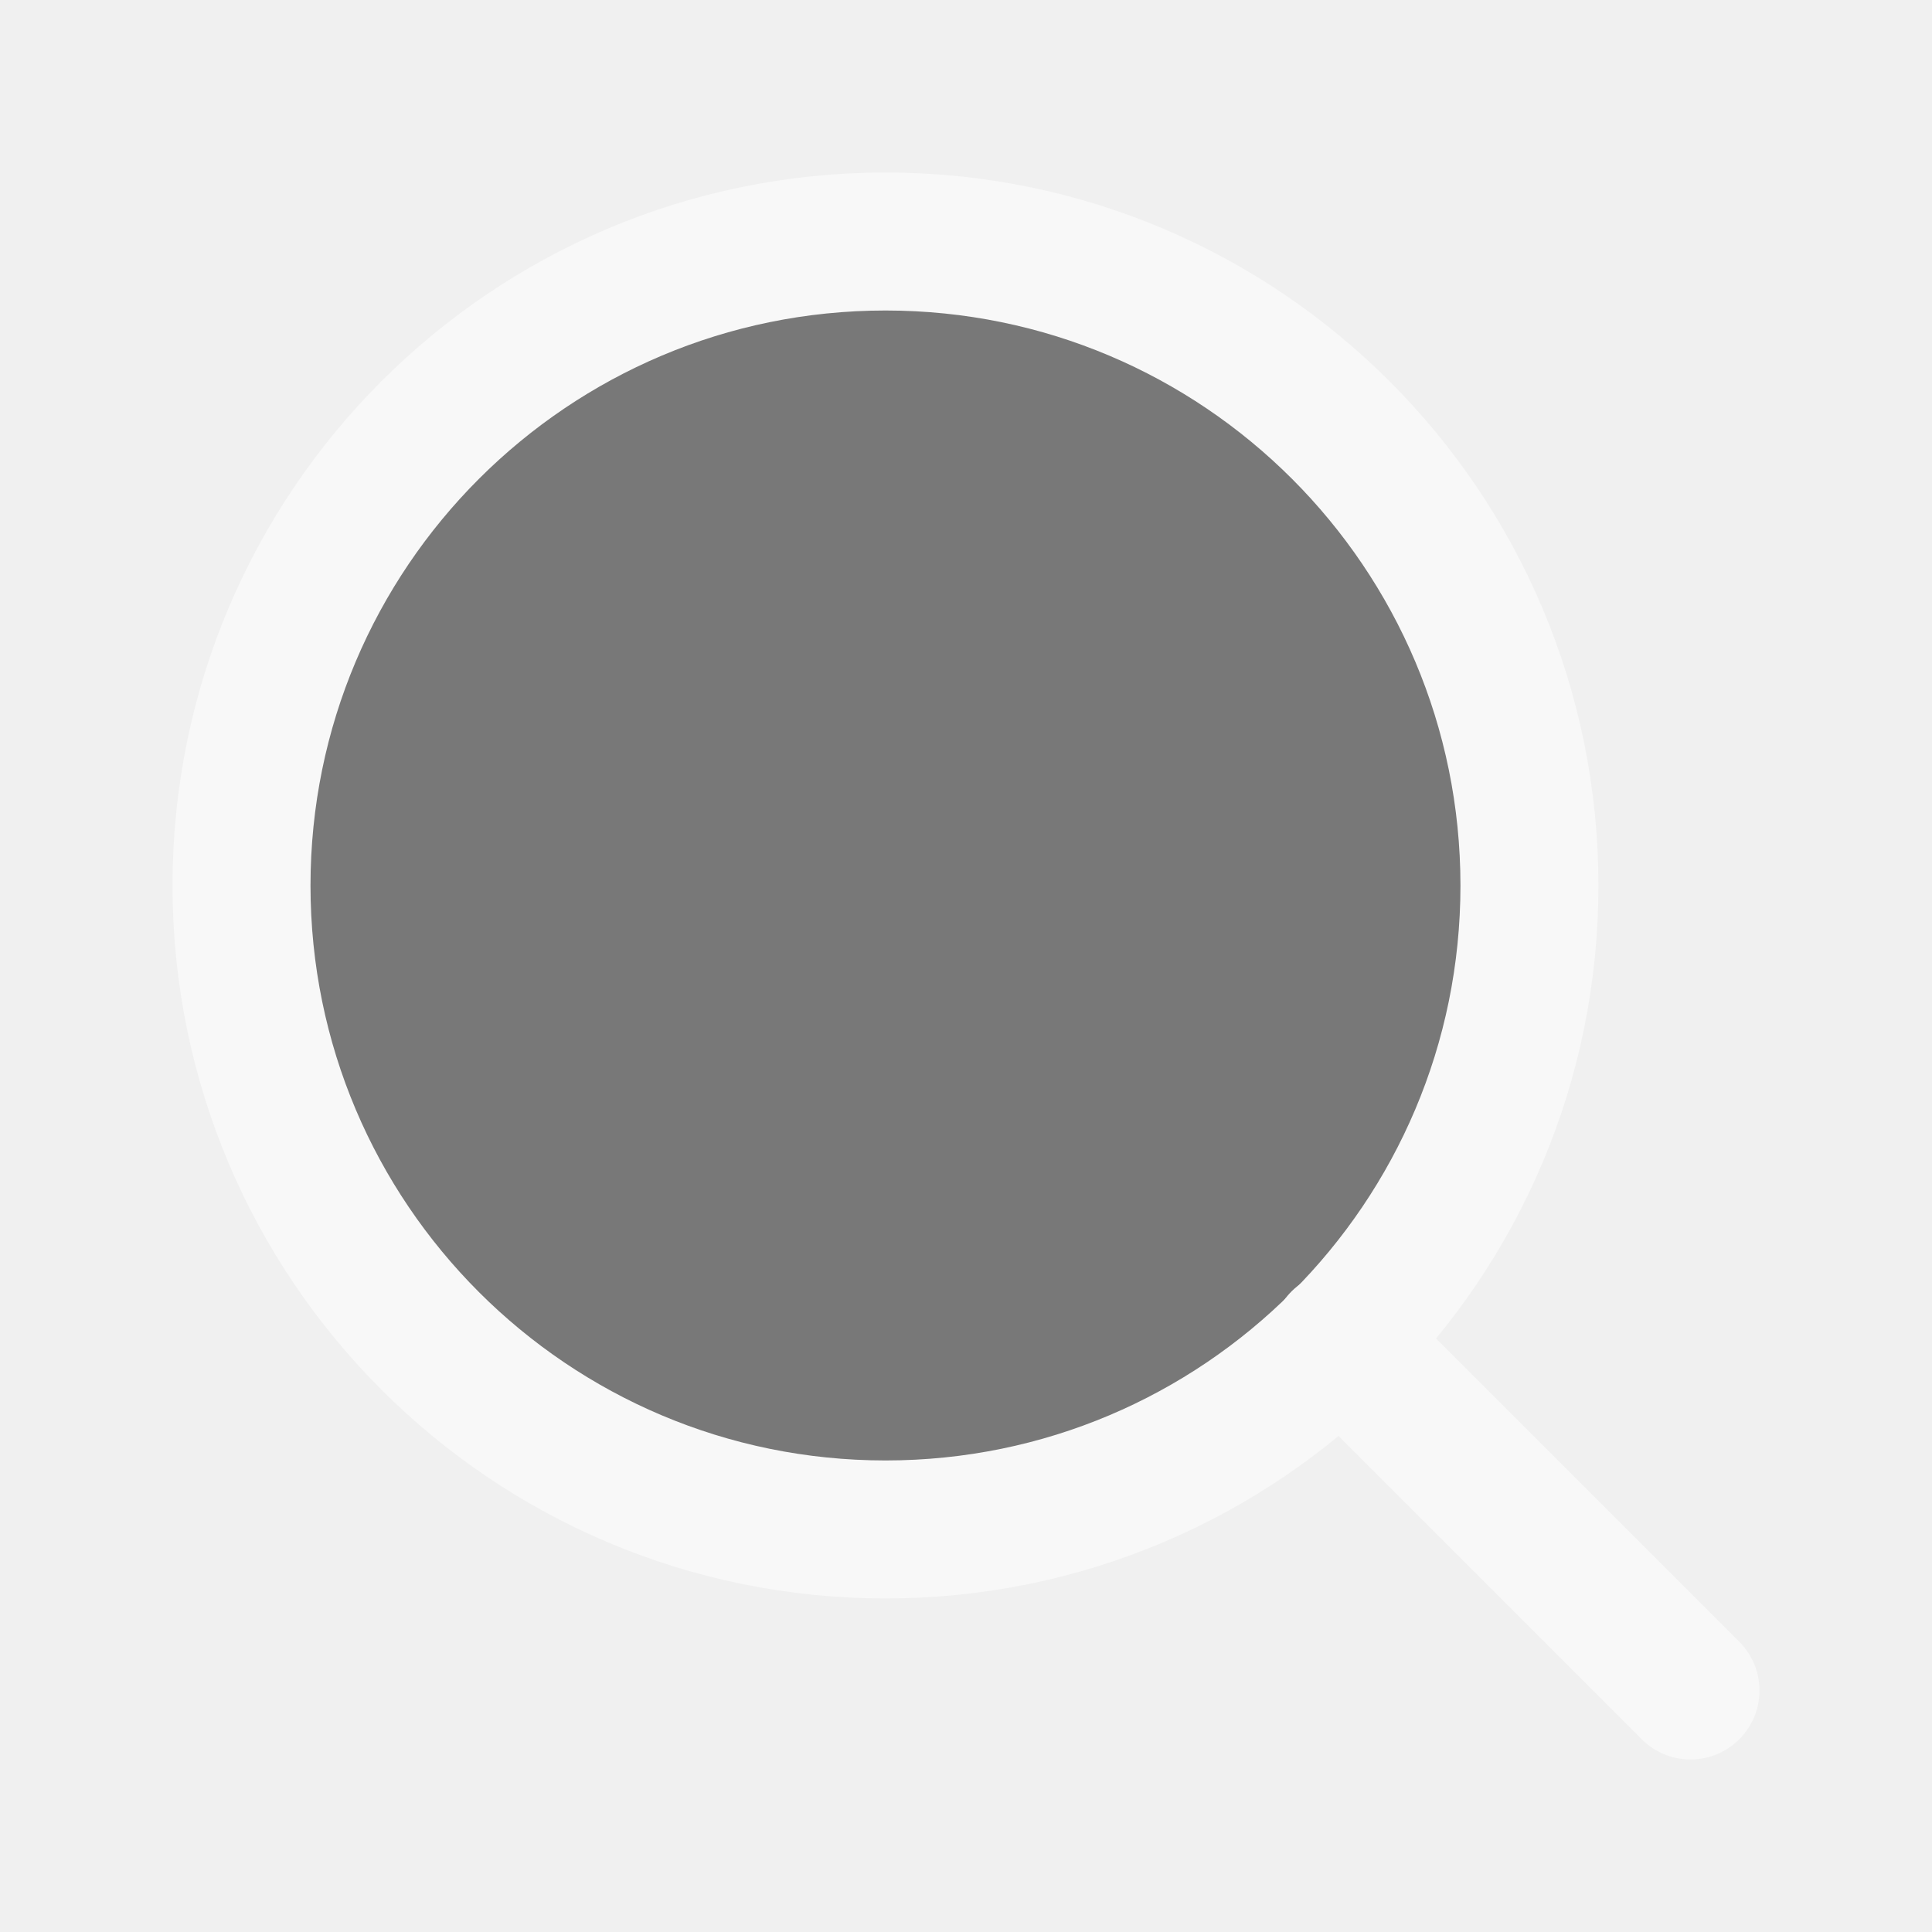
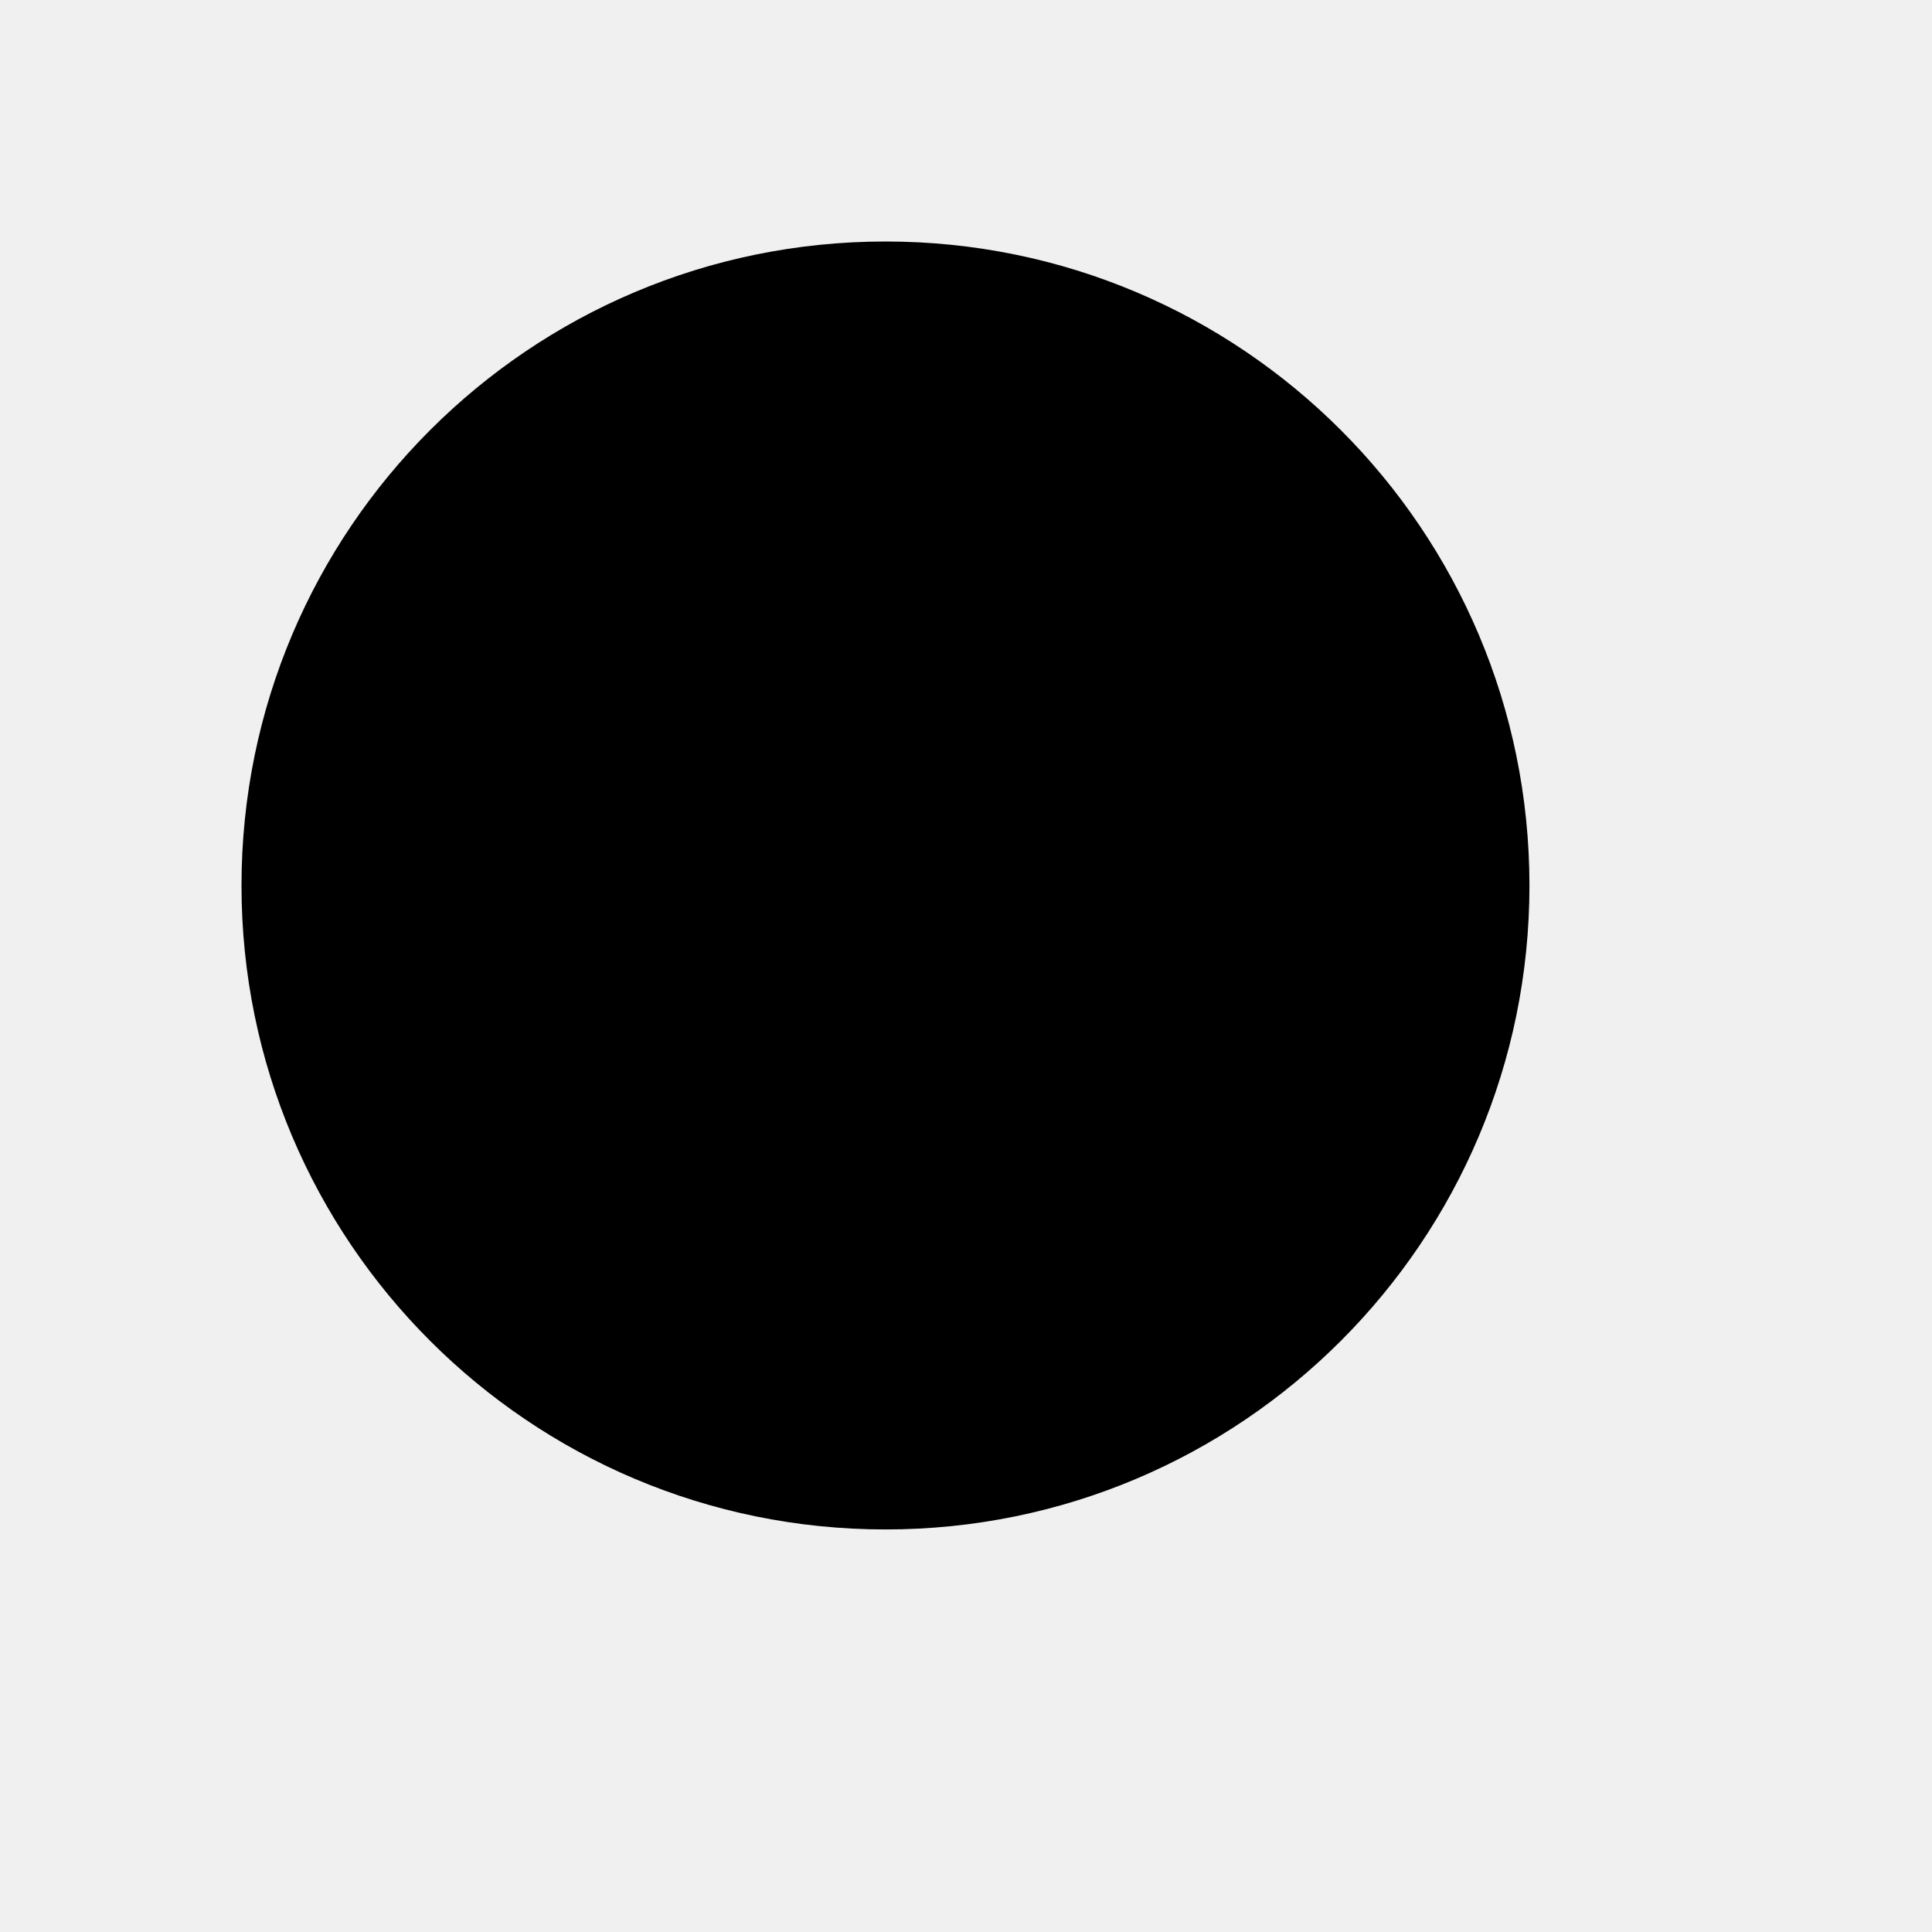
<svg xmlns="http://www.w3.org/2000/svg" width="14" height="14" viewBox="0 0 14 14">
-   <g opacity="0.5">
-     <path d="M6.417 11.083C8.994 11.083 11.083 8.994 11.083 6.417C11.083 3.839 8.994 1.75 6.417 1.75C3.839 1.75 1.75 3.839 1.75 6.417C1.75 8.994 3.839 11.083 6.417 11.083Z" stroke="white" stroke-linecap="round" stroke-linejoin="round" />
-     <path d="M12.25 12.25L9.712 9.712" stroke="white" stroke-linecap="round" stroke-linejoin="round" />
+   <g>
+     <path d="M6.417 11.083C8.994 11.083 11.083 8.994 11.083 6.417C11.083 3.839 8.994 1.75 6.417 1.75C3.839 1.75 1.75 3.839 1.75 6.417C1.75 8.994 3.839 11.083 6.417 11.083Z" stroke-linecap="round" stroke-linejoin="round" />
+     <path d="M12.25 12.25L9.712 9.712" stroke-linecap="round" stroke-linejoin="round" />
  </g>
</svg>
